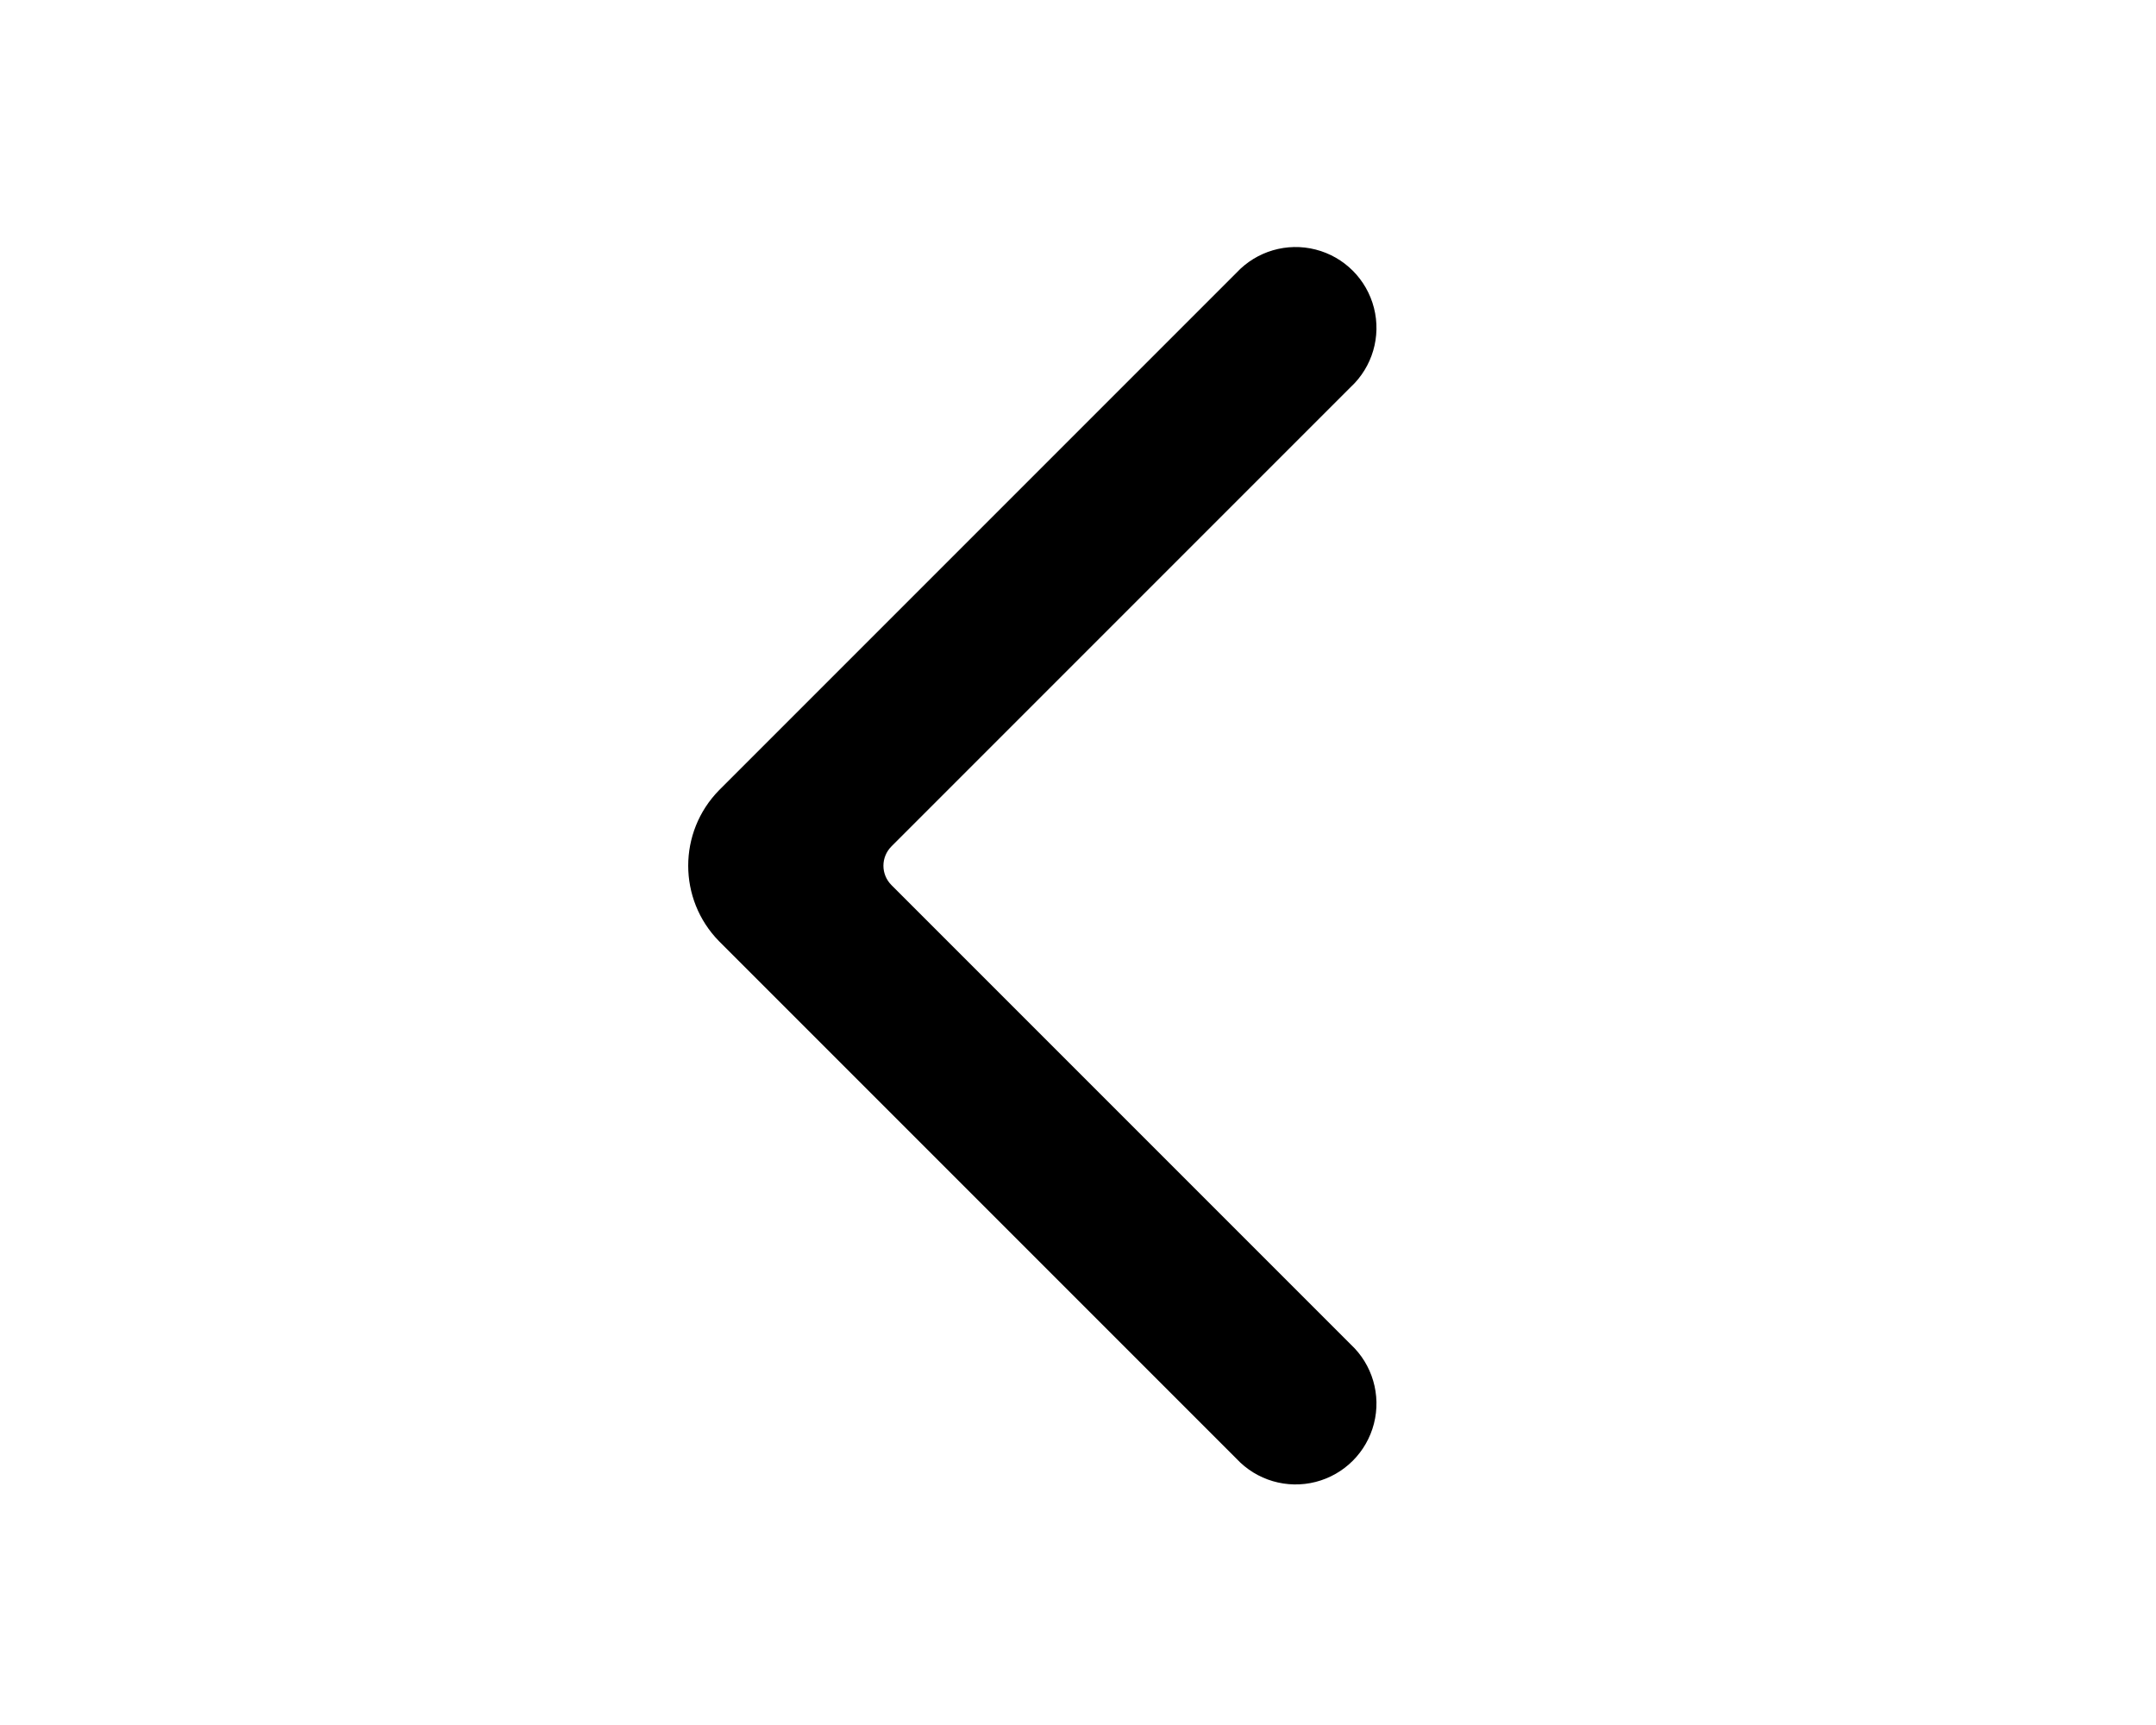
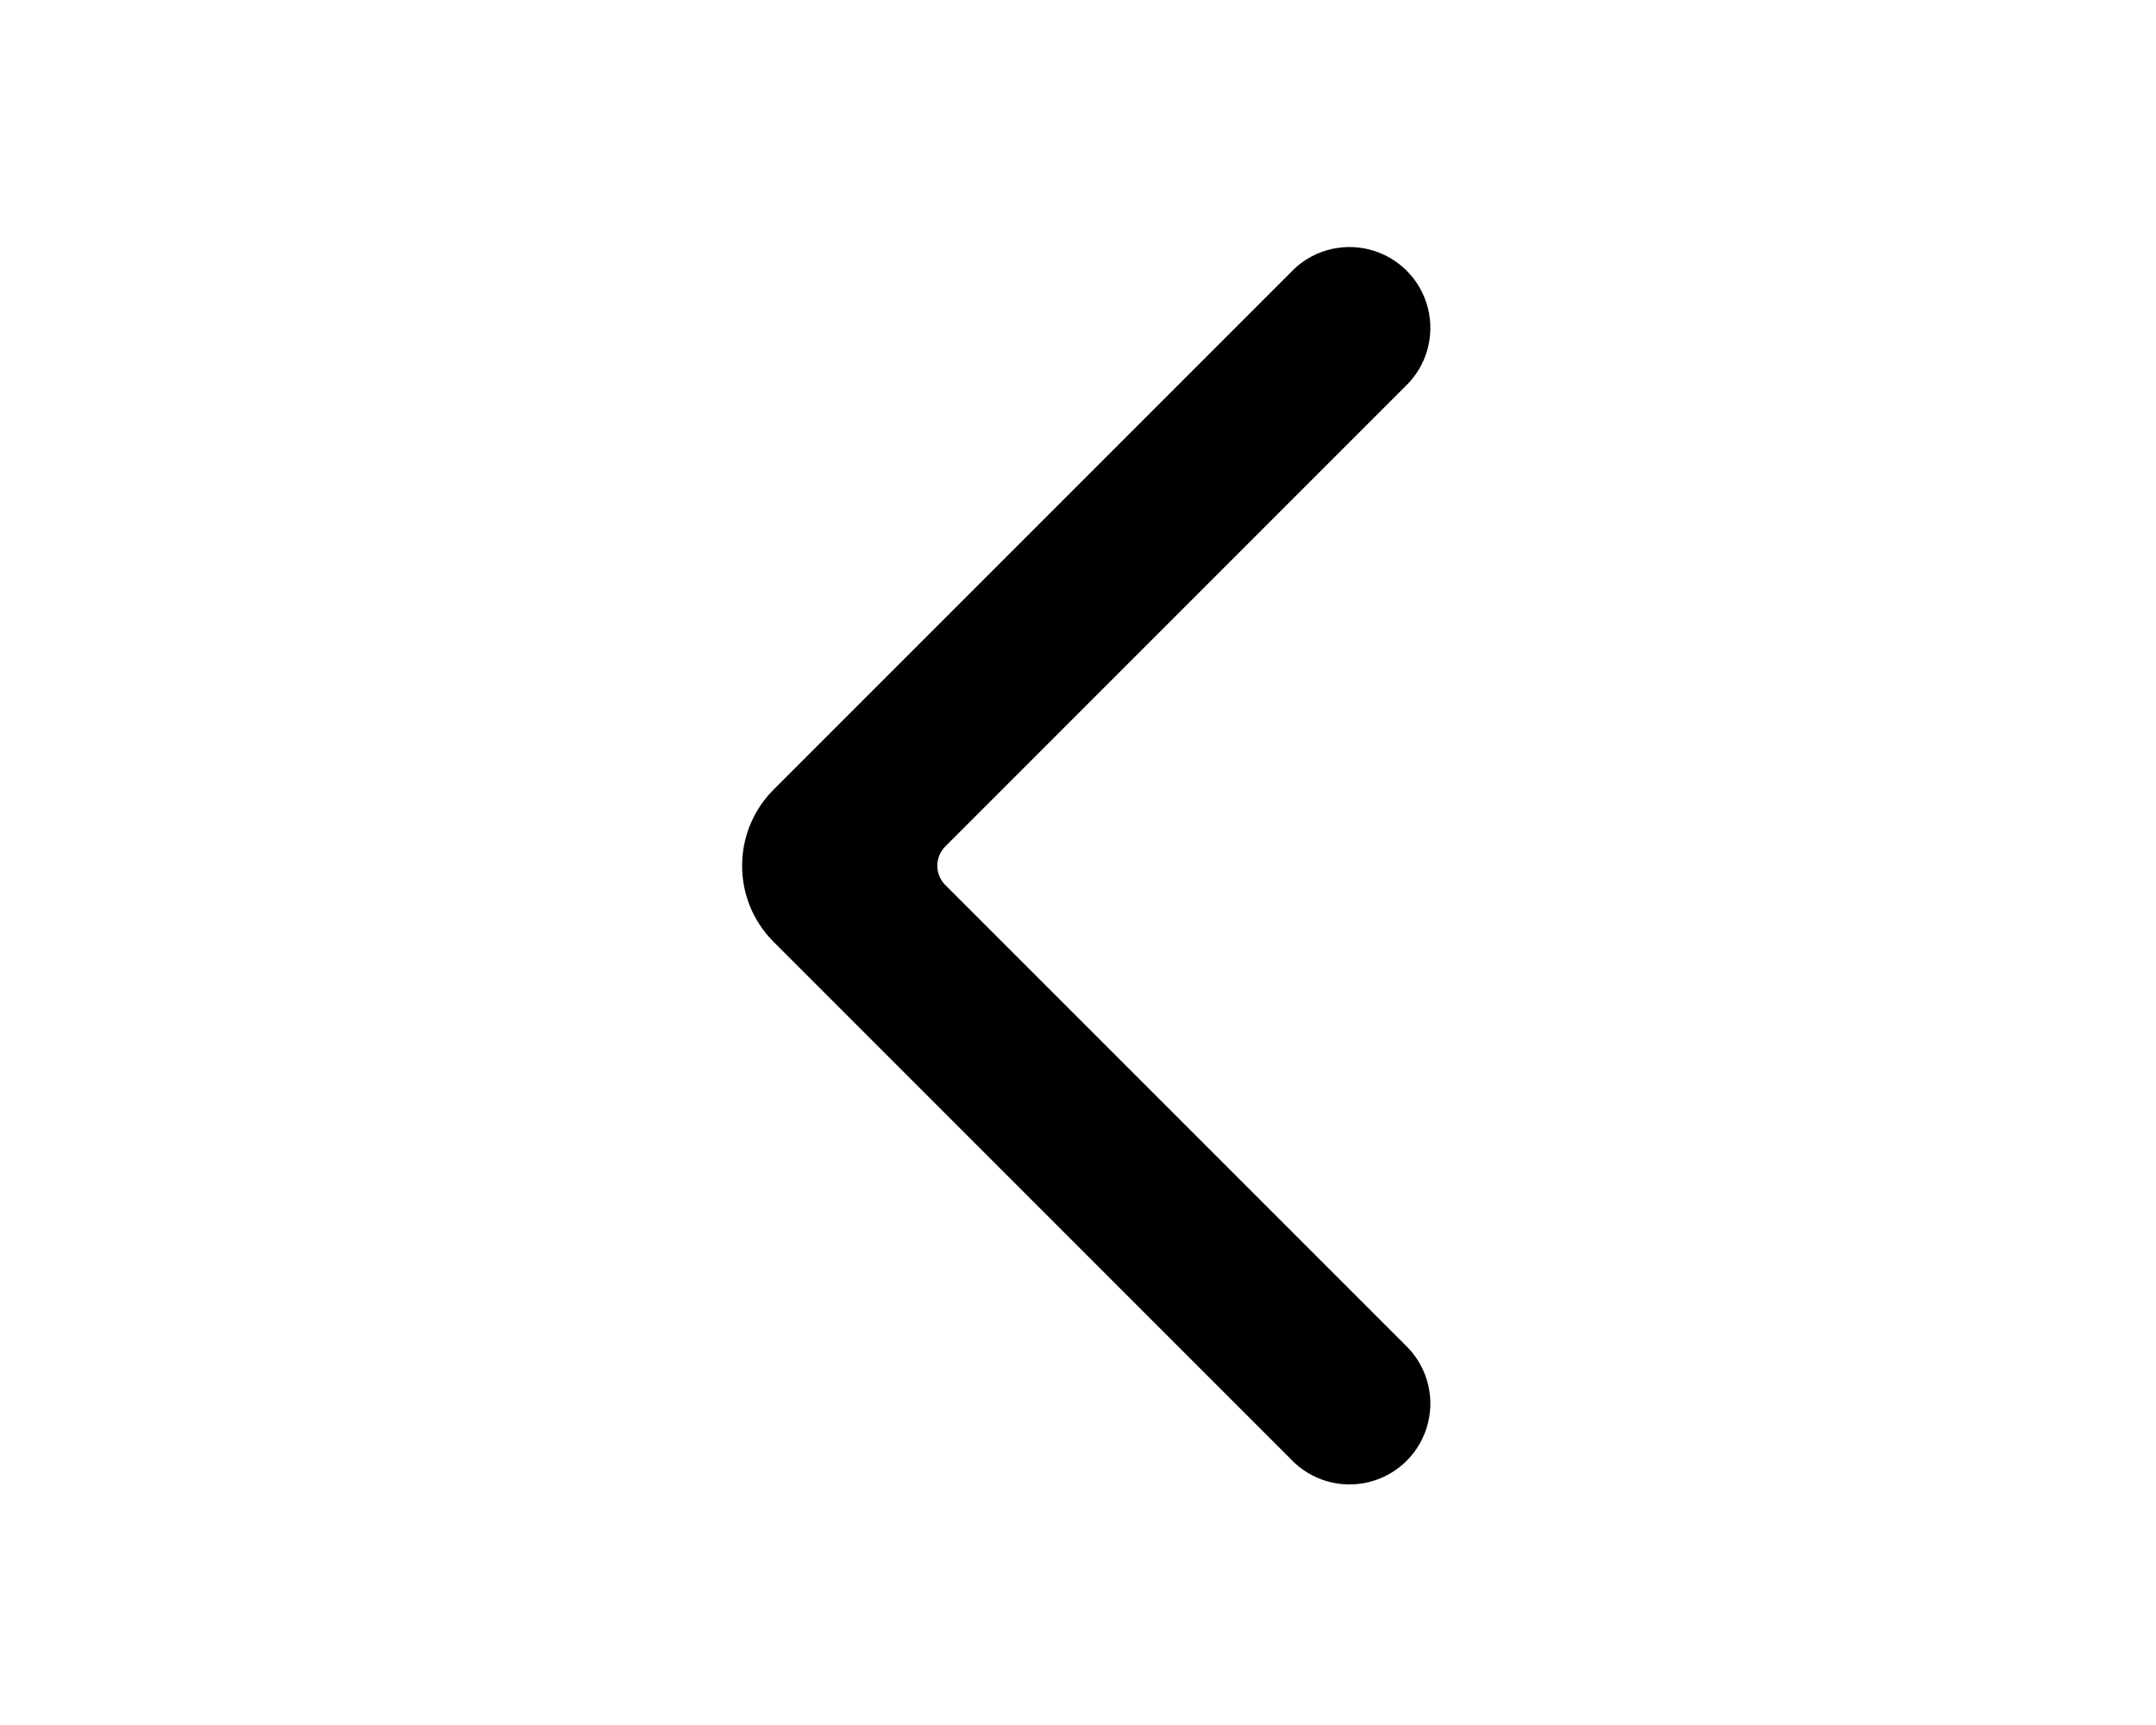
<svg xmlns="http://www.w3.org/2000/svg" viewBox="0 0 20 16" fill="currentColor">
-   <path fill-rule="evenodd" d="M11.47 2.53a.75.75 0 1 1 1.06 1.06L8.27 7.85c-.1.1-.1.26 0 .36l4.26 4.26a.75.75 0 1 1-1.06 1.06l-4.8-4.8a1 1 0 0 1 0-1.4l4.8-4.8Z" />
+   <path fill-rule="evenodd" d="M11.97 2.53a.75.75 0 1 1 1.06 1.06L8.77 7.85c-.1.1-.1.26 0 .36l4.26 4.26a.75.75 0 1 1-1.06 1.06l-4.8-4.8a1 1 0 0 1 0-1.4l4.8-4.8Z" />
</svg>
